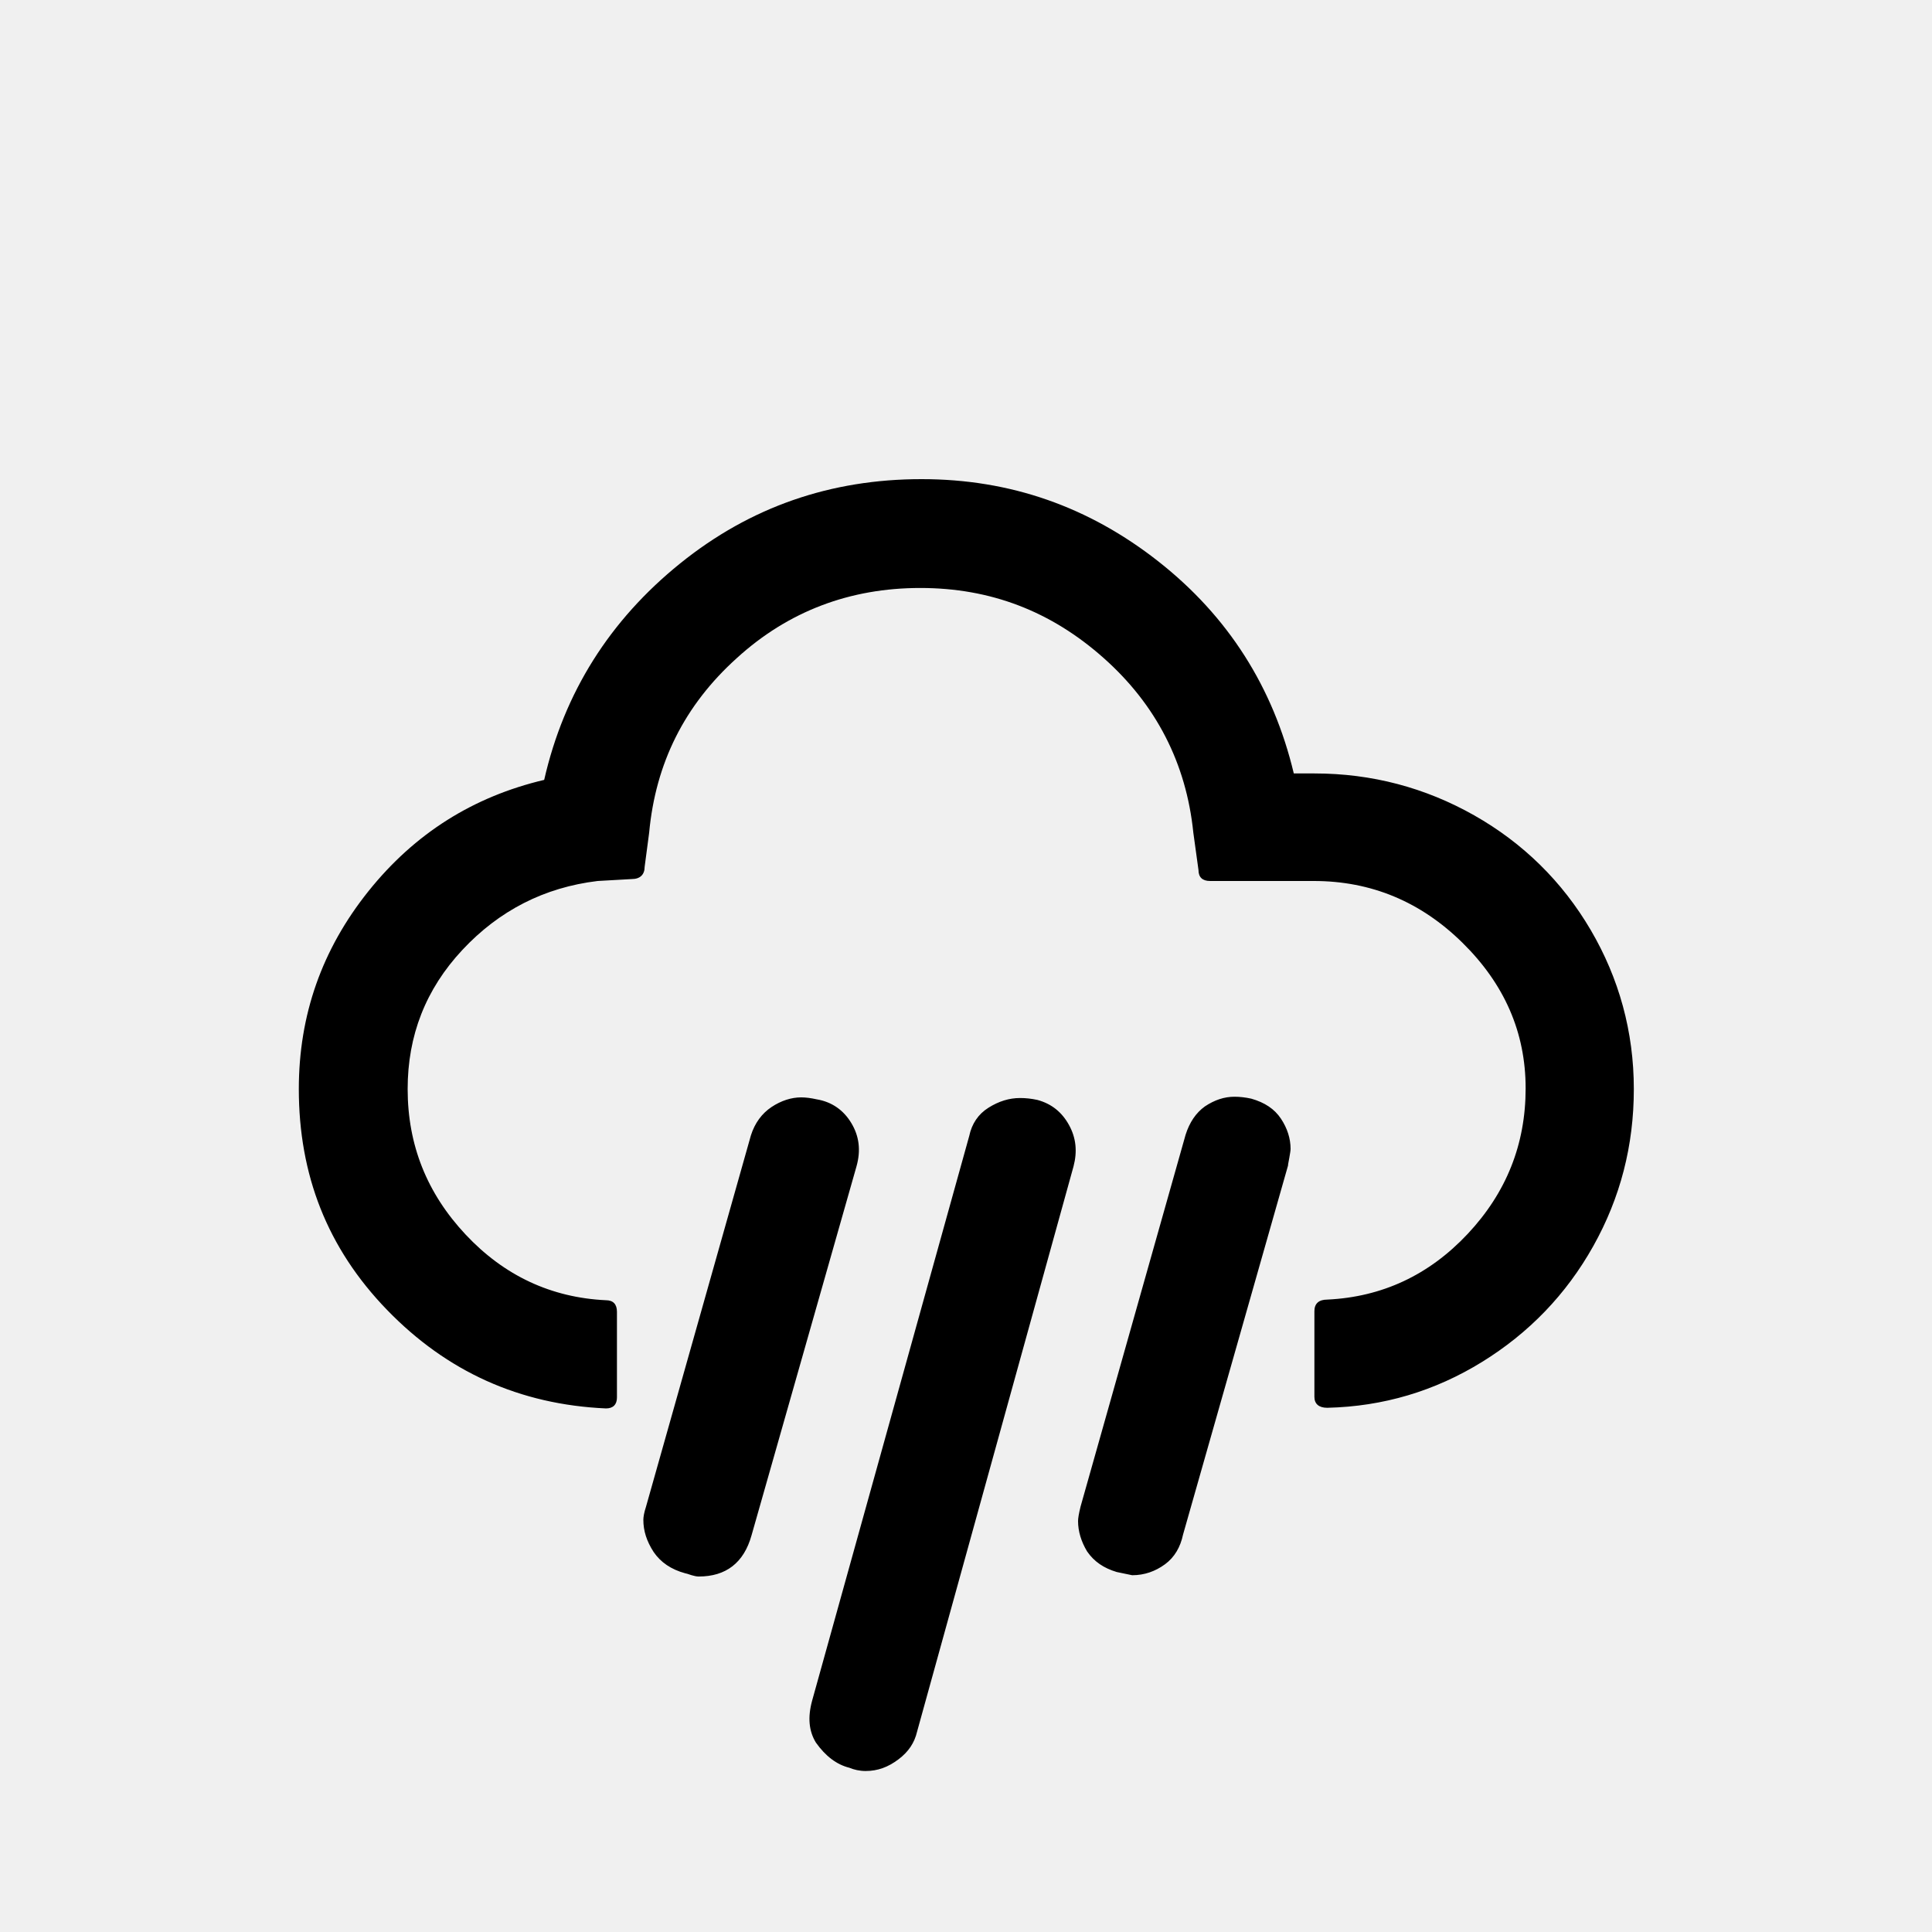
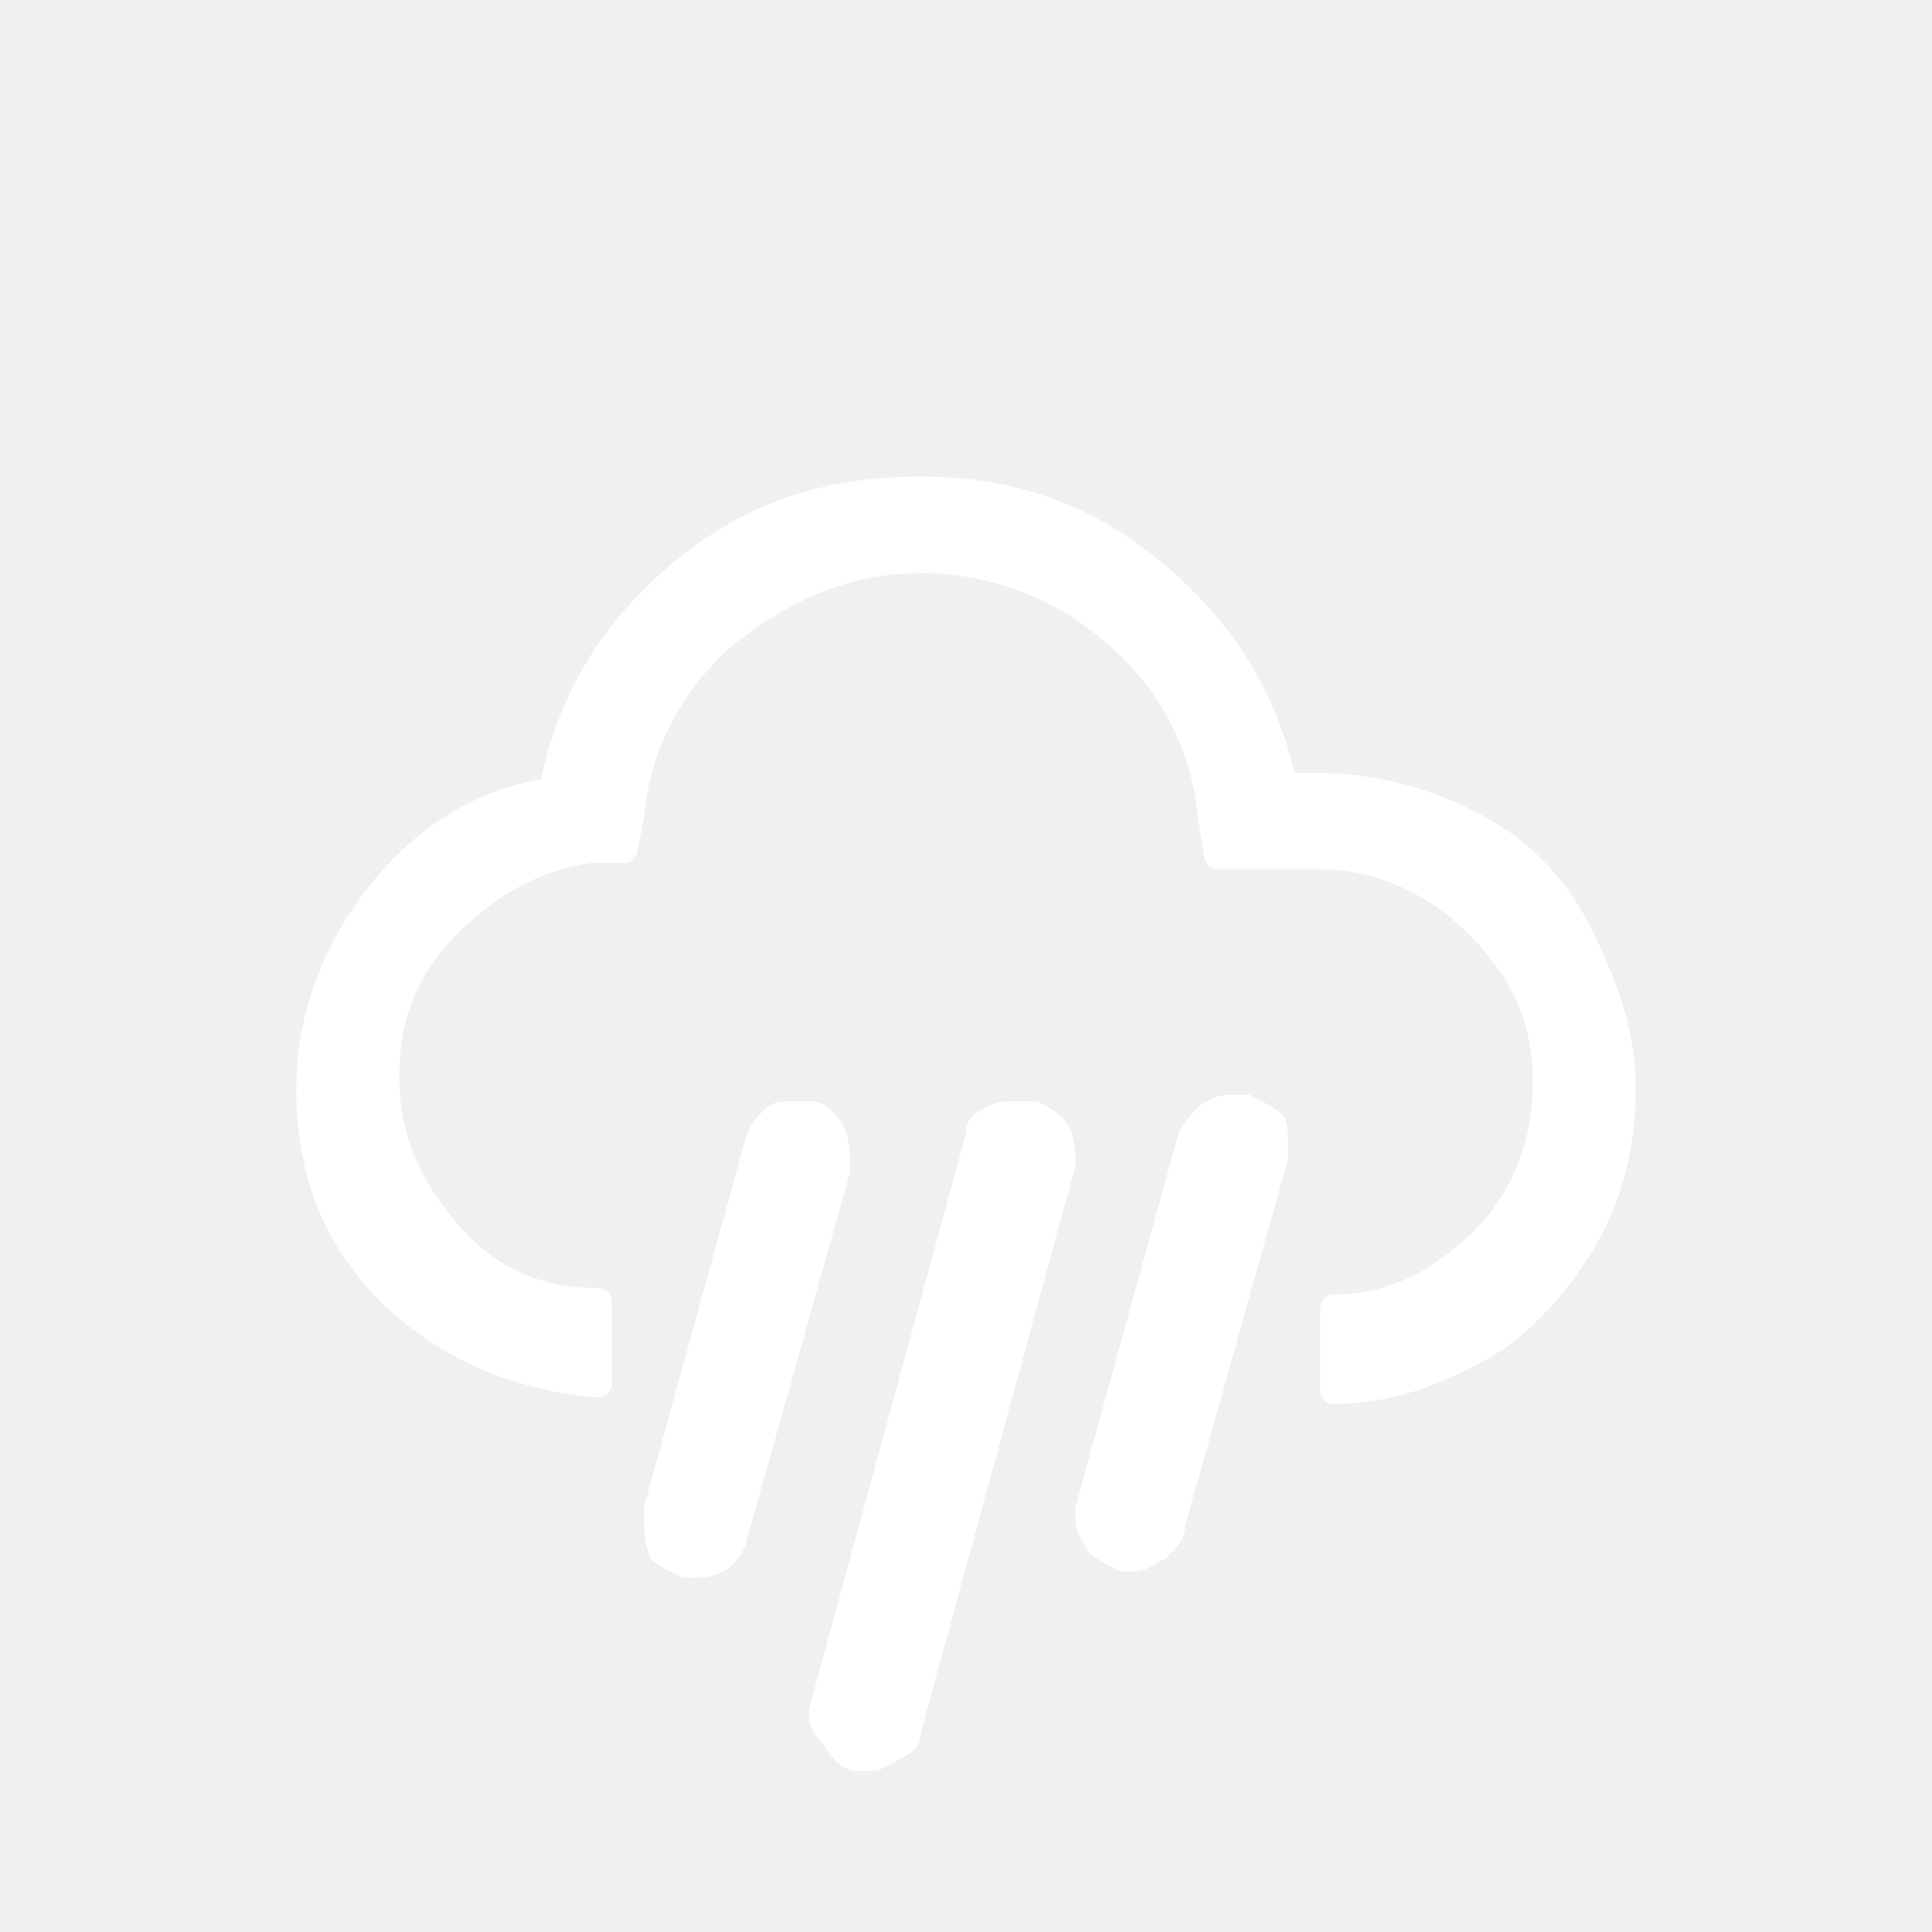
- <svg xmlns="http://www.w3.org/2000/svg" version="1.1" id="Layer_1" x="0px" y="0px" viewBox="0 0 30 30" style="enable-background:new 0 0 30 30;" xml:space="preserve">
-   <path d="M4.64,16.91c0-1.15,0.36-2.17,1.08-3.07c0.72-0.9,1.63-1.47,2.73-1.73c0.31-1.36,1.02-2.48,2.11-3.36s2.34-1.31,3.75-1.31  c1.38,0,2.6,0.43,3.68,1.28c1.08,0.85,1.78,1.95,2.1,3.29h0.32c0.89,0,1.72,0.22,2.48,0.65s1.37,1.03,1.81,1.78  c0.44,0.75,0.67,1.58,0.67,2.47c0,0.88-0.21,1.69-0.63,2.44c-0.42,0.75-1,1.35-1.73,1.8c-0.73,0.45-1.53,0.69-2.4,0.71  c-0.13,0-0.2-0.06-0.2-0.17v-1.33c0-0.12,0.07-0.18,0.2-0.18c0.85-0.04,1.58-0.38,2.18-1.02s0.9-1.39,0.9-2.26s-0.33-1.62-0.98-2.26  s-1.42-0.96-2.31-0.96h-1.61c-0.12,0-0.18-0.06-0.18-0.17l-0.08-0.58c-0.11-1.08-0.58-1.99-1.39-2.71  c-0.82-0.73-1.76-1.09-2.85-1.09c-1.09,0-2.05,0.36-2.85,1.09c-0.81,0.73-1.26,1.63-1.36,2.71l-0.07,0.53c0,0.12-0.07,0.19-0.2,0.19  l-0.53,0.03c-0.83,0.1-1.53,0.46-2.1,1.07s-0.85,1.33-0.85,2.16c0,0.87,0.3,1.62,0.9,2.26s1.33,0.98,2.18,1.02  c0.11,0,0.17,0.06,0.17,0.18v1.33c0,0.11-0.06,0.17-0.17,0.17c-1.34-0.06-2.47-0.57-3.4-1.53S4.64,18.24,4.64,16.91z M9.99,23.6  c0-0.04,0.01-0.11,0.04-0.2l1.63-5.77c0.06-0.19,0.17-0.34,0.32-0.44c0.15-0.1,0.31-0.15,0.46-0.15c0.07,0,0.15,0.01,0.24,0.03  c0.24,0.04,0.42,0.17,0.54,0.37c0.12,0.2,0.15,0.42,0.08,0.67l-1.63,5.73c-0.12,0.43-0.4,0.64-0.82,0.64  c-0.04,0-0.07-0.01-0.11-0.02c-0.06-0.02-0.09-0.03-0.1-0.03c-0.22-0.06-0.38-0.17-0.49-0.33C10.04,23.93,9.99,23.77,9.99,23.6z   M12.61,26.41l2.44-8.77c0.04-0.19,0.14-0.34,0.3-0.44c0.16-0.1,0.32-0.15,0.49-0.15c0.09,0,0.18,0.01,0.27,0.03  c0.22,0.06,0.38,0.19,0.49,0.39c0.11,0.2,0.13,0.41,0.07,0.64l-2.43,8.78c-0.04,0.17-0.13,0.31-0.29,0.43  c-0.16,0.12-0.32,0.18-0.51,0.18c-0.09,0-0.18-0.02-0.25-0.05c-0.2-0.05-0.37-0.18-0.52-0.39C12.56,26.88,12.54,26.67,12.61,26.41z   M16.74,23.62c0-0.04,0.01-0.11,0.04-0.23l1.63-5.77c0.06-0.19,0.16-0.34,0.3-0.44c0.15-0.1,0.3-0.15,0.46-0.15  c0.08,0,0.17,0.01,0.26,0.03c0.21,0.06,0.36,0.16,0.46,0.31c0.1,0.15,0.15,0.31,0.15,0.47c0,0.03-0.01,0.08-0.02,0.14  s-0.02,0.1-0.02,0.12l-1.63,5.73c-0.04,0.19-0.13,0.35-0.28,0.46s-0.32,0.17-0.51,0.17l-0.24-0.05c-0.2-0.06-0.35-0.16-0.46-0.32  C16.79,23.94,16.74,23.78,16.74,23.62z" />
+ <svg xmlns="http://www.w3.org/2000/svg" version="1.1" id="Layer_1" x="0px" y="0px" viewBox="-34 36 30 30" style="enable-background:new -34 36 30 30;" xml:space="preserve">
+   <style type="text/css">
+ 	.st0{fill:#FFFFFF;}
+ </style>
+   <path class="st0" d="M-29.4,52.9c0-1.1,0.4-2.2,1.1-3.1s1.6-1.5,2.7-1.7c0.3-1.4,1-2.5,2.1-3.4c1.1-0.9,2.3-1.3,3.8-1.3  c1.4,0,2.6,0.4,3.7,1.3s1.8,2,2.1,3.3h0.3c0.9,0,1.7,0.2,2.5,0.6c0.8,0.4,1.4,1,1.8,1.8c0.4,0.8,0.7,1.6,0.7,2.5  c0,0.9-0.2,1.7-0.6,2.4s-1,1.4-1.7,1.8c-0.7,0.4-1.5,0.7-2.4,0.7c-0.1,0-0.2-0.1-0.2-0.2v-1.3c0-0.1,0.1-0.2,0.2-0.2  c0.9,0,1.6-0.4,2.2-1c0.6-0.6,0.9-1.4,0.9-2.3s-0.3-1.6-1-2.3c-0.6-0.6-1.4-1-2.3-1h-1.6c-0.1,0-0.2-0.1-0.2-0.2l-0.1-0.6  c-0.1-1.1-0.6-2-1.4-2.7c-0.8-0.7-1.8-1.1-2.9-1.1s-2,0.4-2.9,1.1c-0.8,0.7-1.3,1.6-1.4,2.7l-0.1,0.5c0,0.1-0.1,0.2-0.2,0.2l-0.5,0  c-0.8,0.1-1.5,0.5-2.1,1.1c-0.6,0.6-0.9,1.3-0.9,2.2c0,0.9,0.3,1.6,0.9,2.3s1.3,1,2.2,1c0.1,0,0.2,0.1,0.2,0.2v1.3  c0,0.1-0.1,0.2-0.2,0.2c-1.3-0.1-2.5-0.6-3.4-1.5S-29.4,54.2-29.4,52.9z M-24,59.6c0,0,0-0.1,0-0.2l1.6-5.8c0.1-0.2,0.2-0.3,0.3-0.4  s0.3-0.1,0.5-0.1c0.1,0,0.2,0,0.2,0c0.2,0,0.4,0.2,0.5,0.4c0.1,0.2,0.1,0.4,0.1,0.7l-1.6,5.7c-0.1,0.4-0.4,0.6-0.8,0.6  c0,0-0.1,0-0.1,0c-0.1,0-0.1,0-0.1,0c-0.2-0.1-0.4-0.2-0.5-0.3C-24,59.9-24,59.8-24,59.6z M-21.4,62.4l2.4-8.8  c0-0.2,0.1-0.3,0.3-0.4c0.2-0.1,0.3-0.1,0.5-0.1c0.1,0,0.2,0,0.3,0c0.2,0.1,0.4,0.2,0.5,0.4c0.1,0.2,0.1,0.4,0.1,0.6l-2.4,8.8  c0,0.2-0.1,0.3-0.3,0.4s-0.3,0.2-0.5,0.2c-0.1,0-0.2,0-0.2,0c-0.2,0-0.4-0.2-0.5-0.4C-21.4,62.9-21.5,62.7-21.4,62.4z M-17.3,59.6  c0,0,0-0.1,0-0.2l1.6-5.8c0.1-0.2,0.2-0.3,0.3-0.4c0.1-0.1,0.3-0.2,0.5-0.2c0.1,0,0.2,0,0.3,0c0.2,0.1,0.4,0.2,0.5,0.3  c0.1,0.1,0.1,0.3,0.1,0.5c0,0,0,0.1,0,0.1s0,0.1,0,0.1l-1.6,5.7c0,0.2-0.1,0.3-0.3,0.5c-0.2,0.1-0.3,0.2-0.5,0.2l-0.2,0  c-0.2-0.1-0.4-0.2-0.5-0.3C-17.2,59.9-17.3,59.8-17.3,59.6z" />
</svg>
